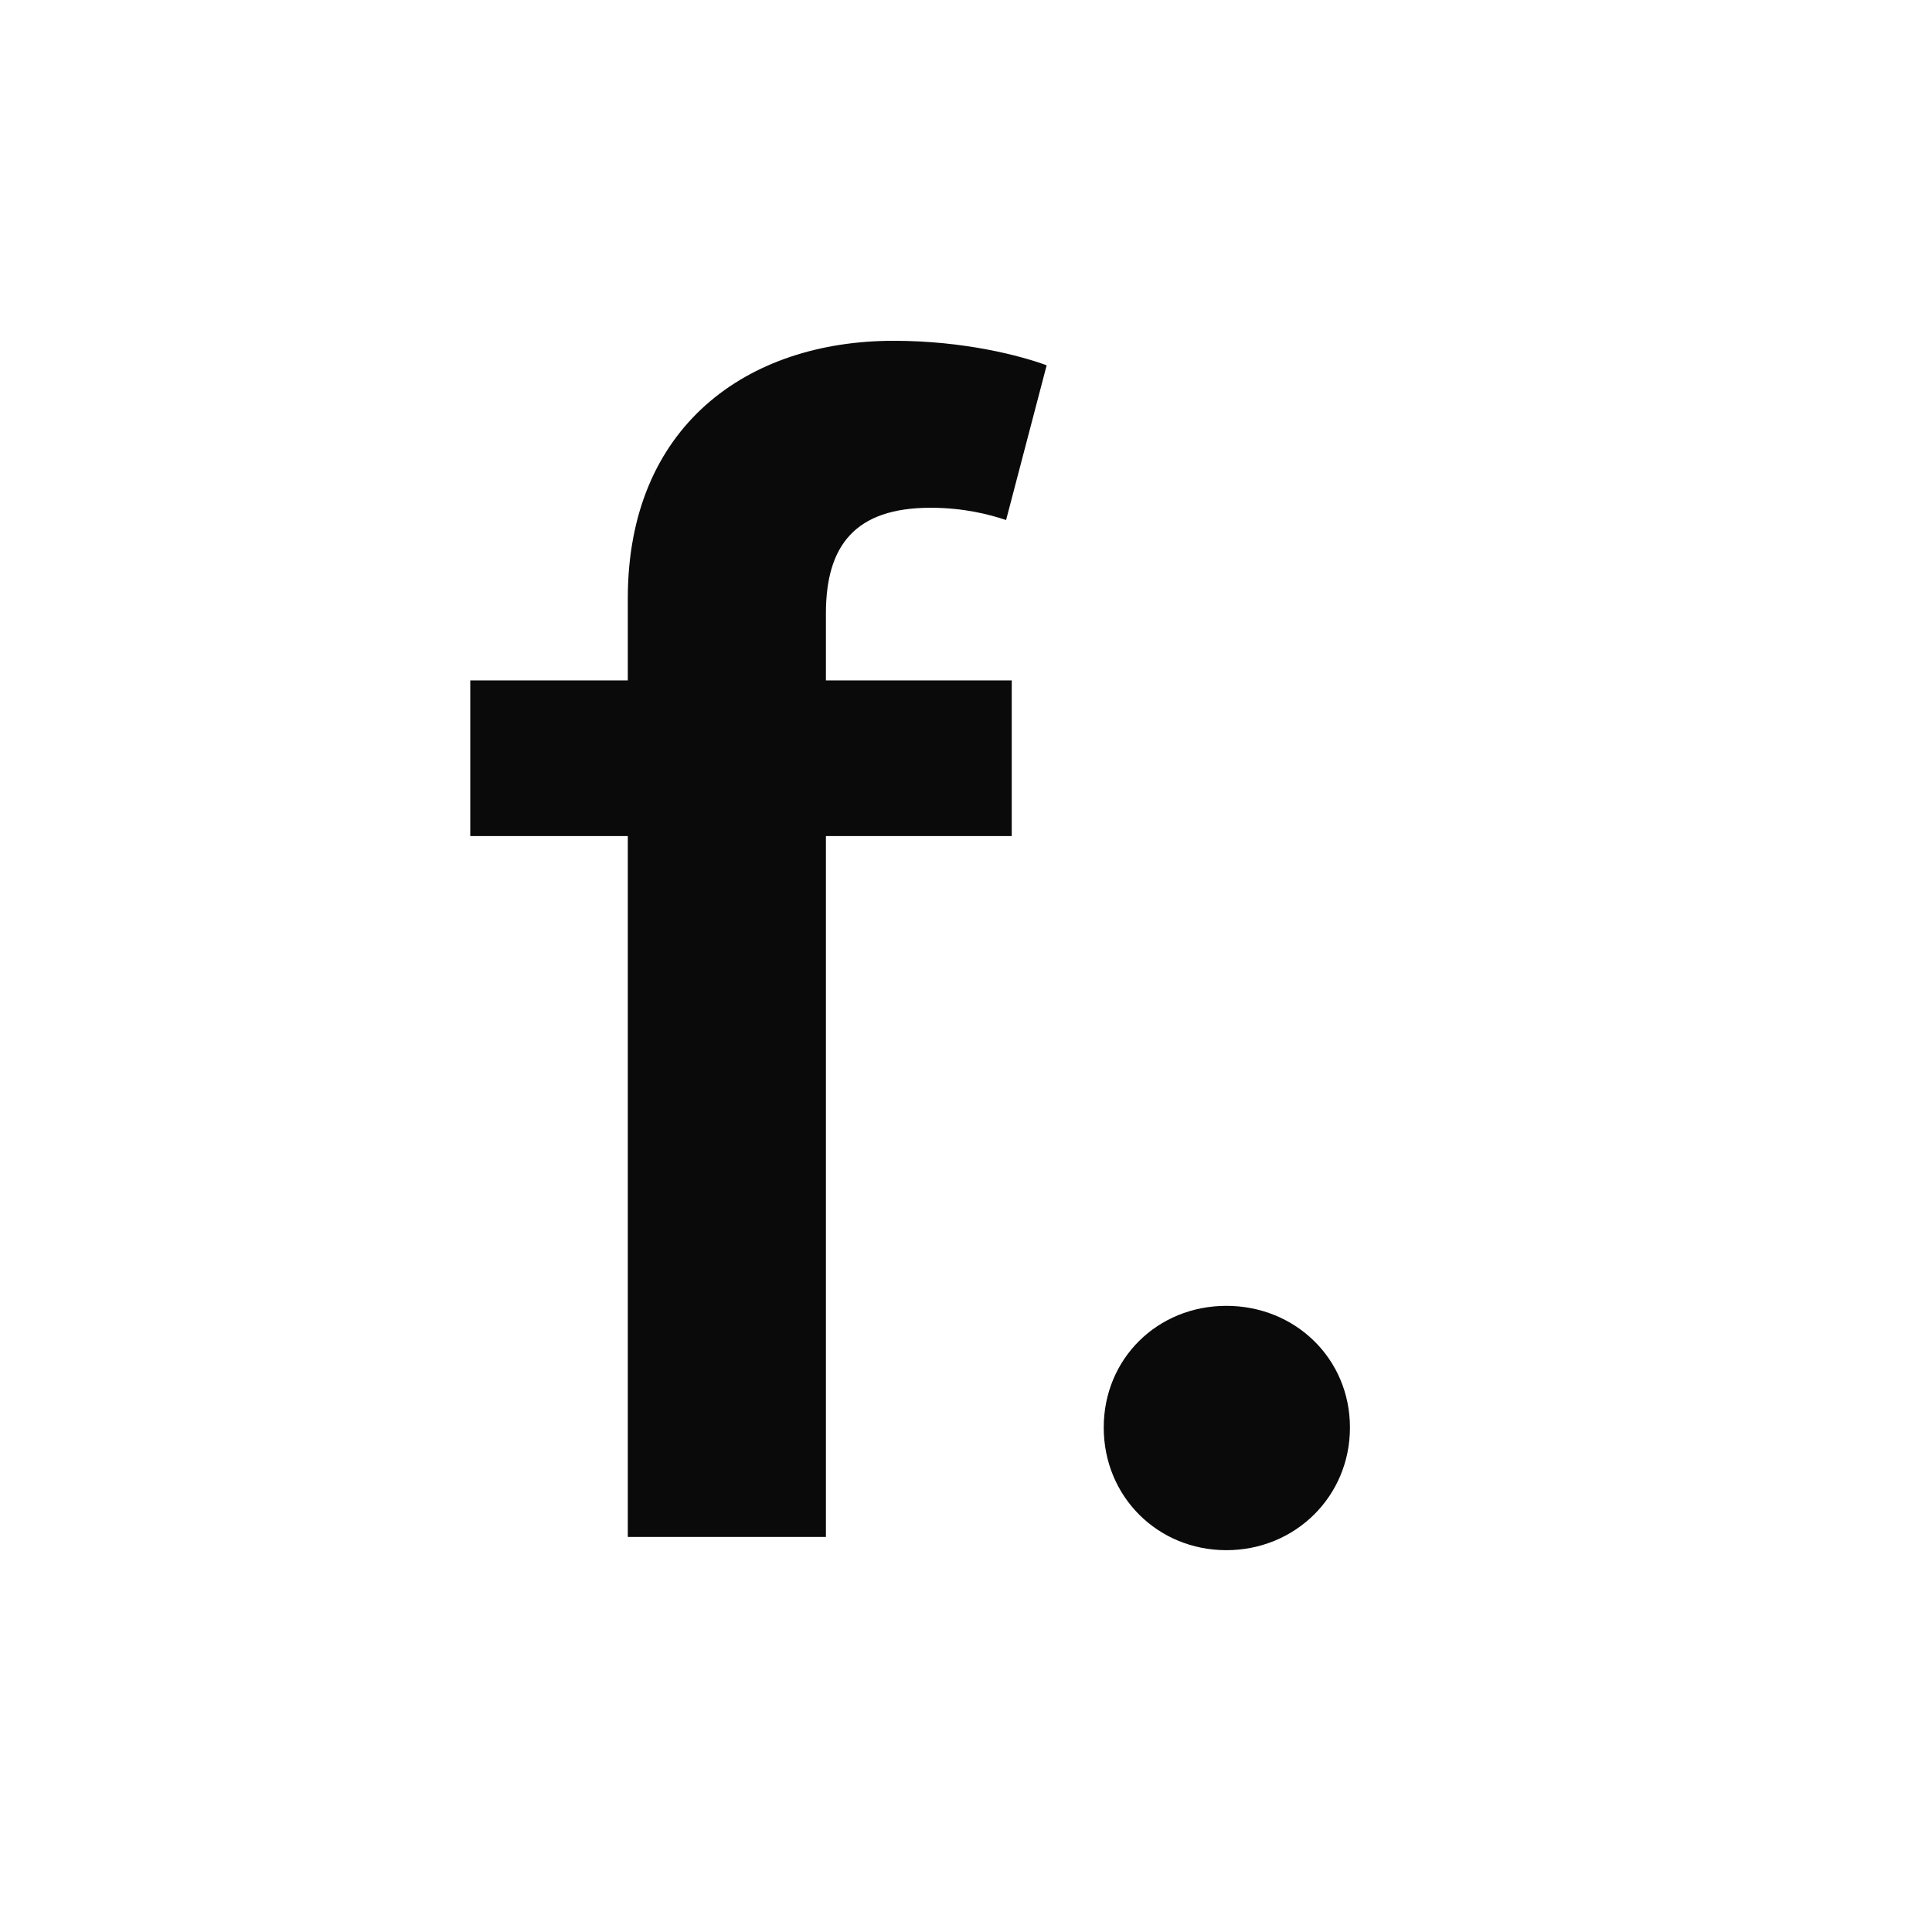
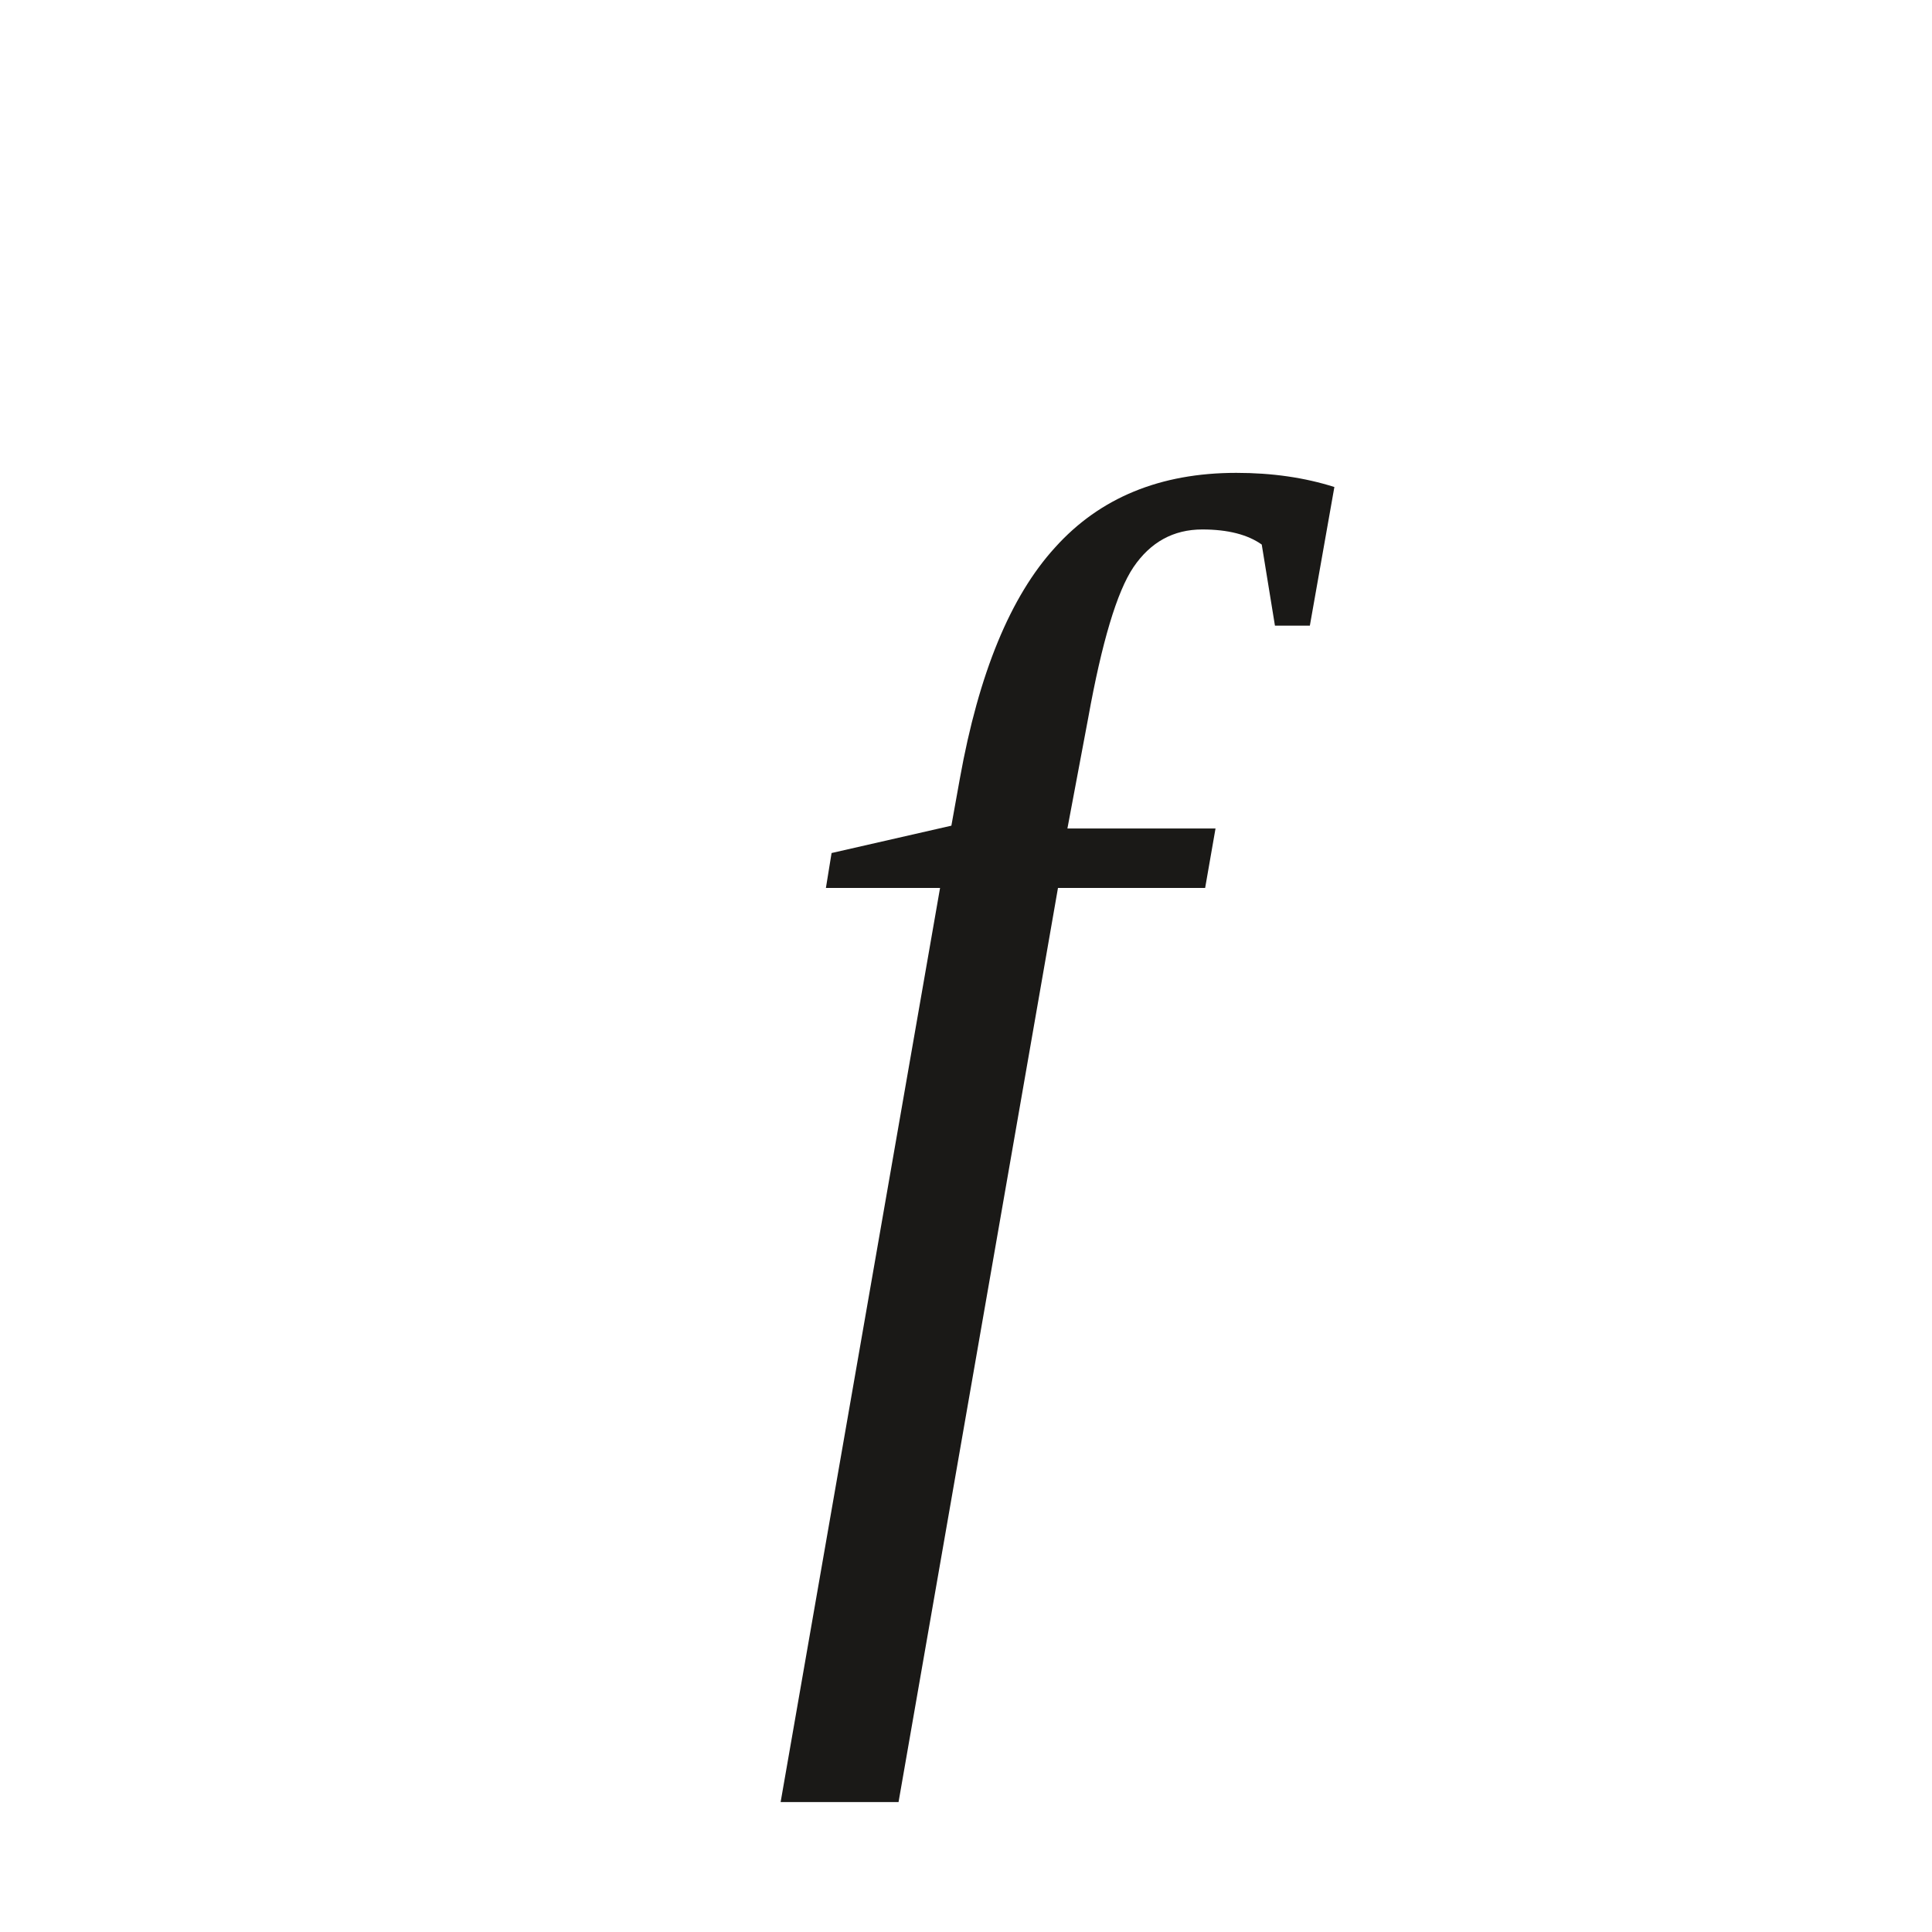
<svg xmlns="http://www.w3.org/2000/svg" width="32" height="32" viewBox="0 0 32 32" fill="none">
  <style>
-     text { fill: #0a0a0a; }
+     text { fill: #1a1917; }
    @media (prefers-color-scheme: dark) {
-       text { fill: #fafafa; }
+       text { fill: #edeceb; }
    }
  </style>
-   <text x="50%" y="50%" dominant-baseline="central" text-anchor="middle" font-family="system-ui, -apple-system, sans-serif" font-size="26" font-weight="600">f.</text>
+   <text x="50%" y="52%" dominant-baseline="central" text-anchor="middle" font-family="Georgia, 'Times New Roman', serif" font-size="24" font-style="italic">f</text>
</svg>
